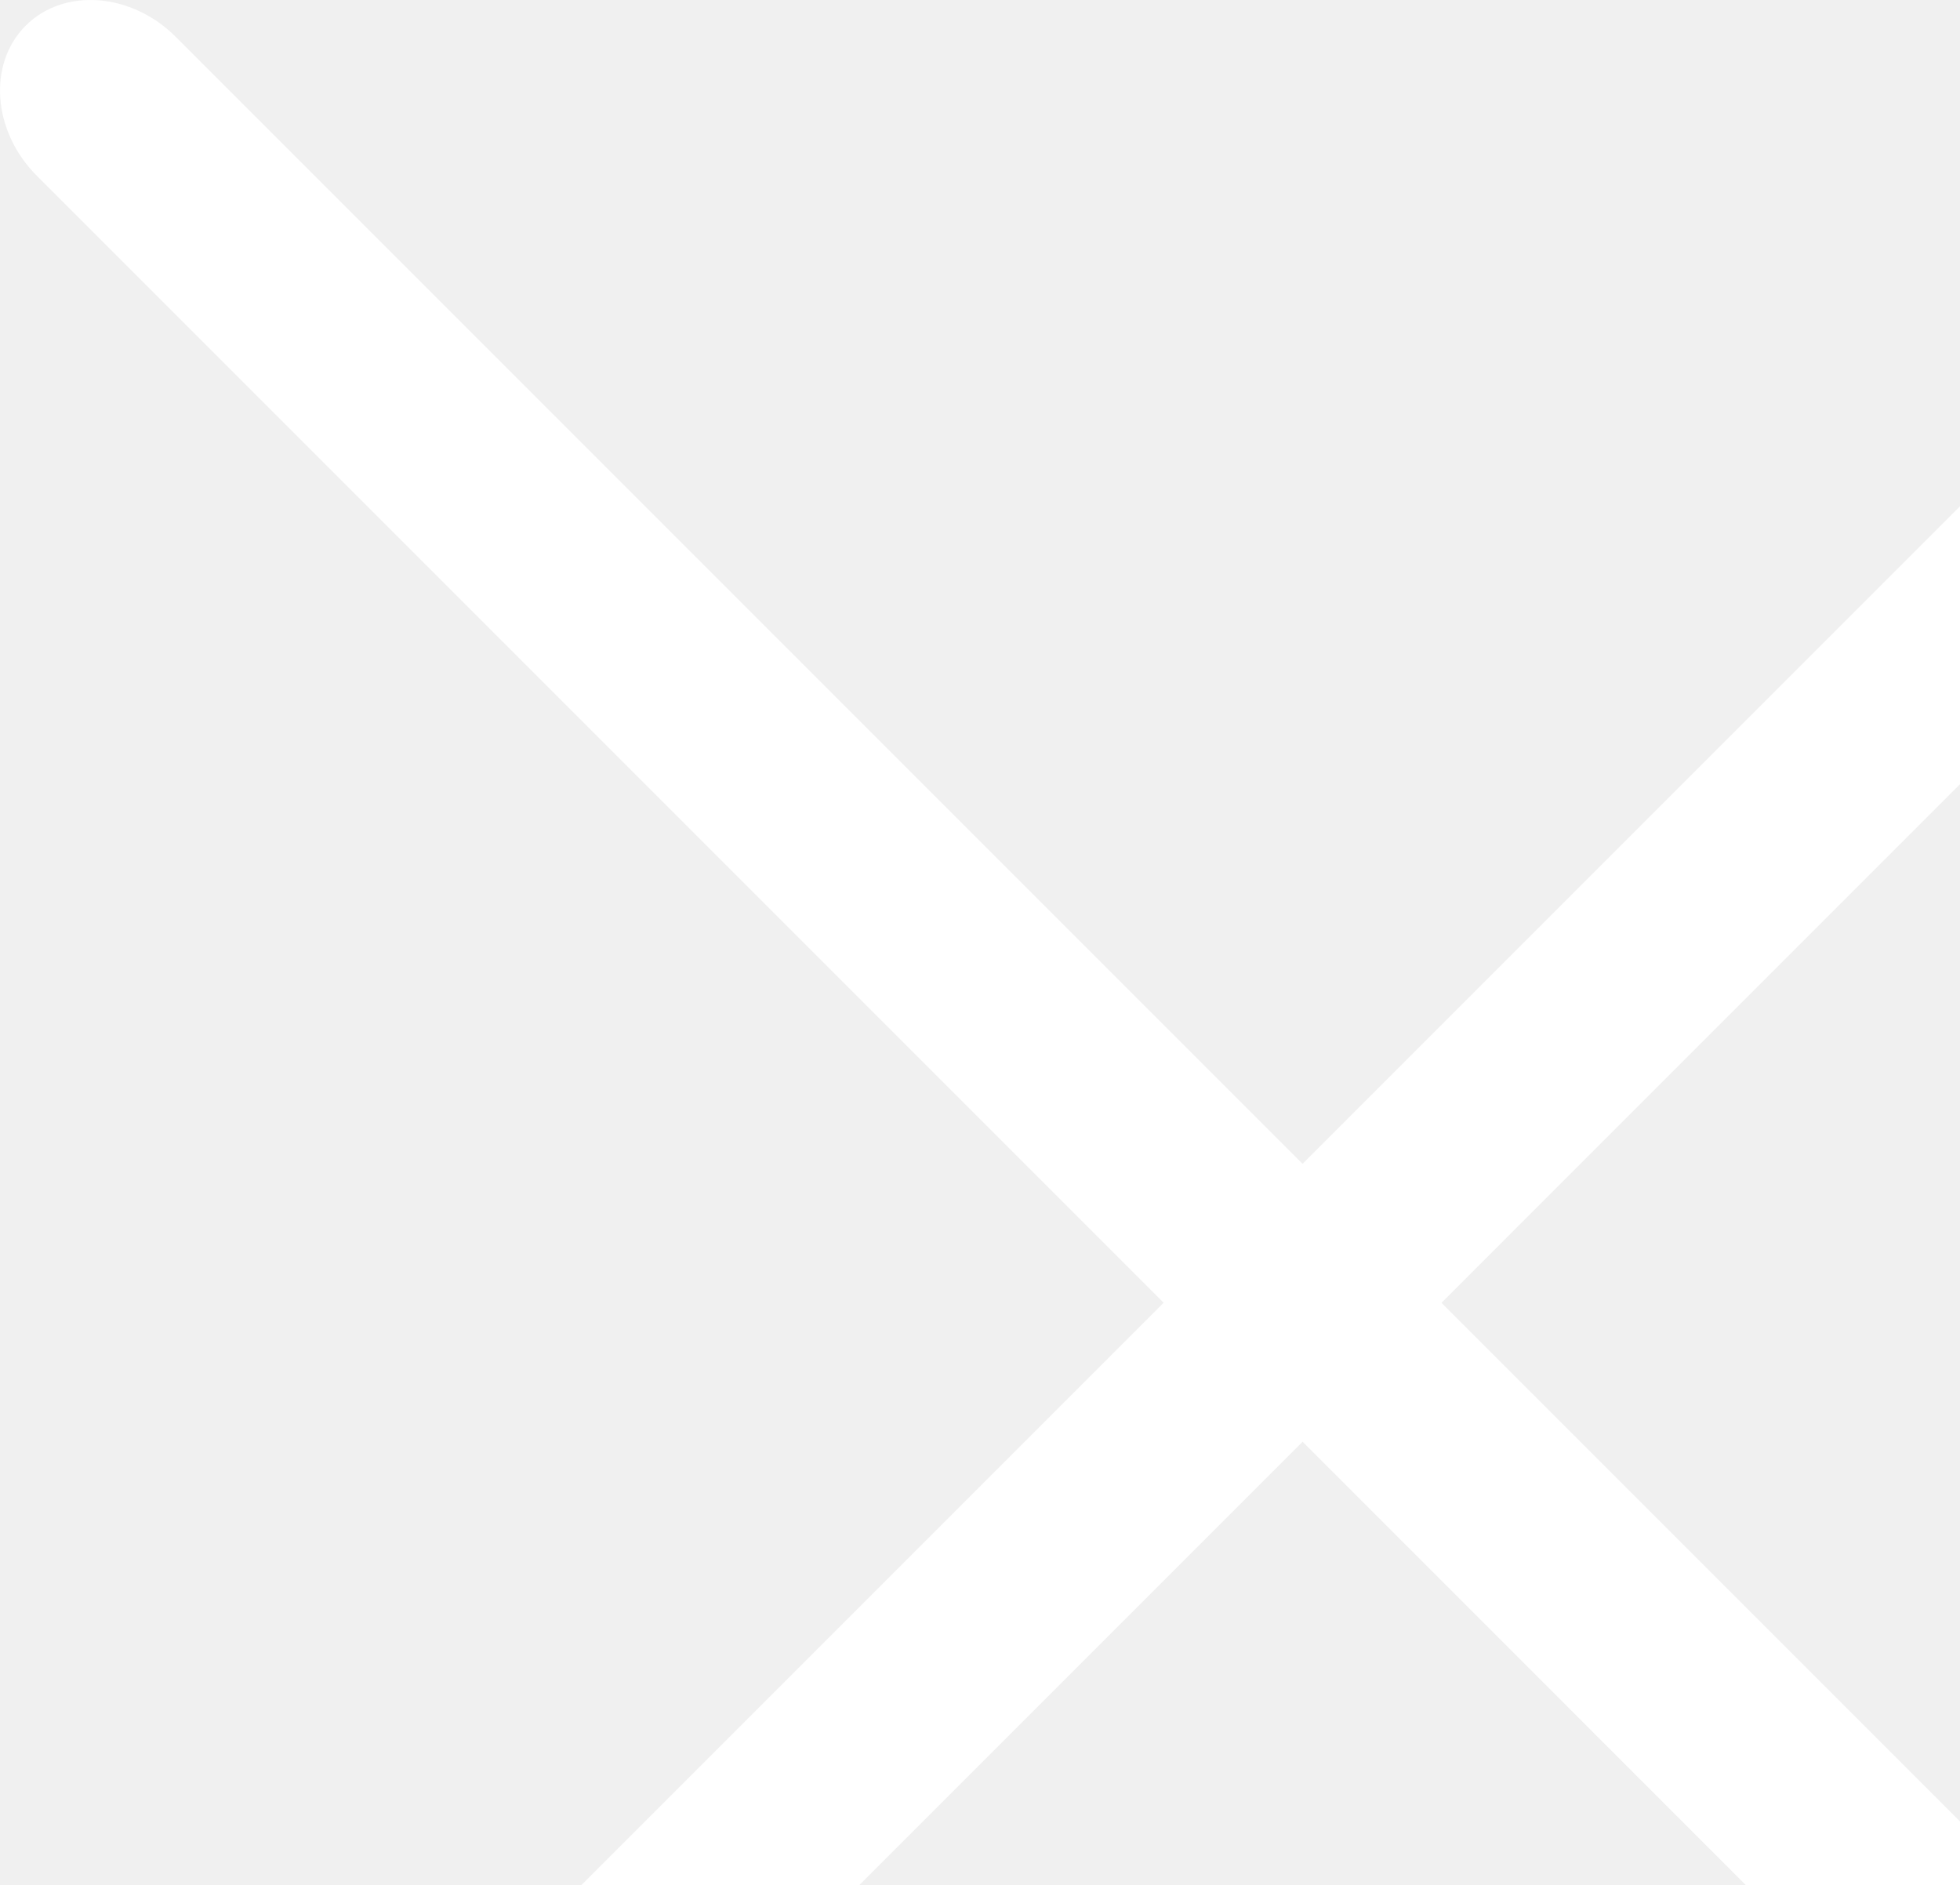
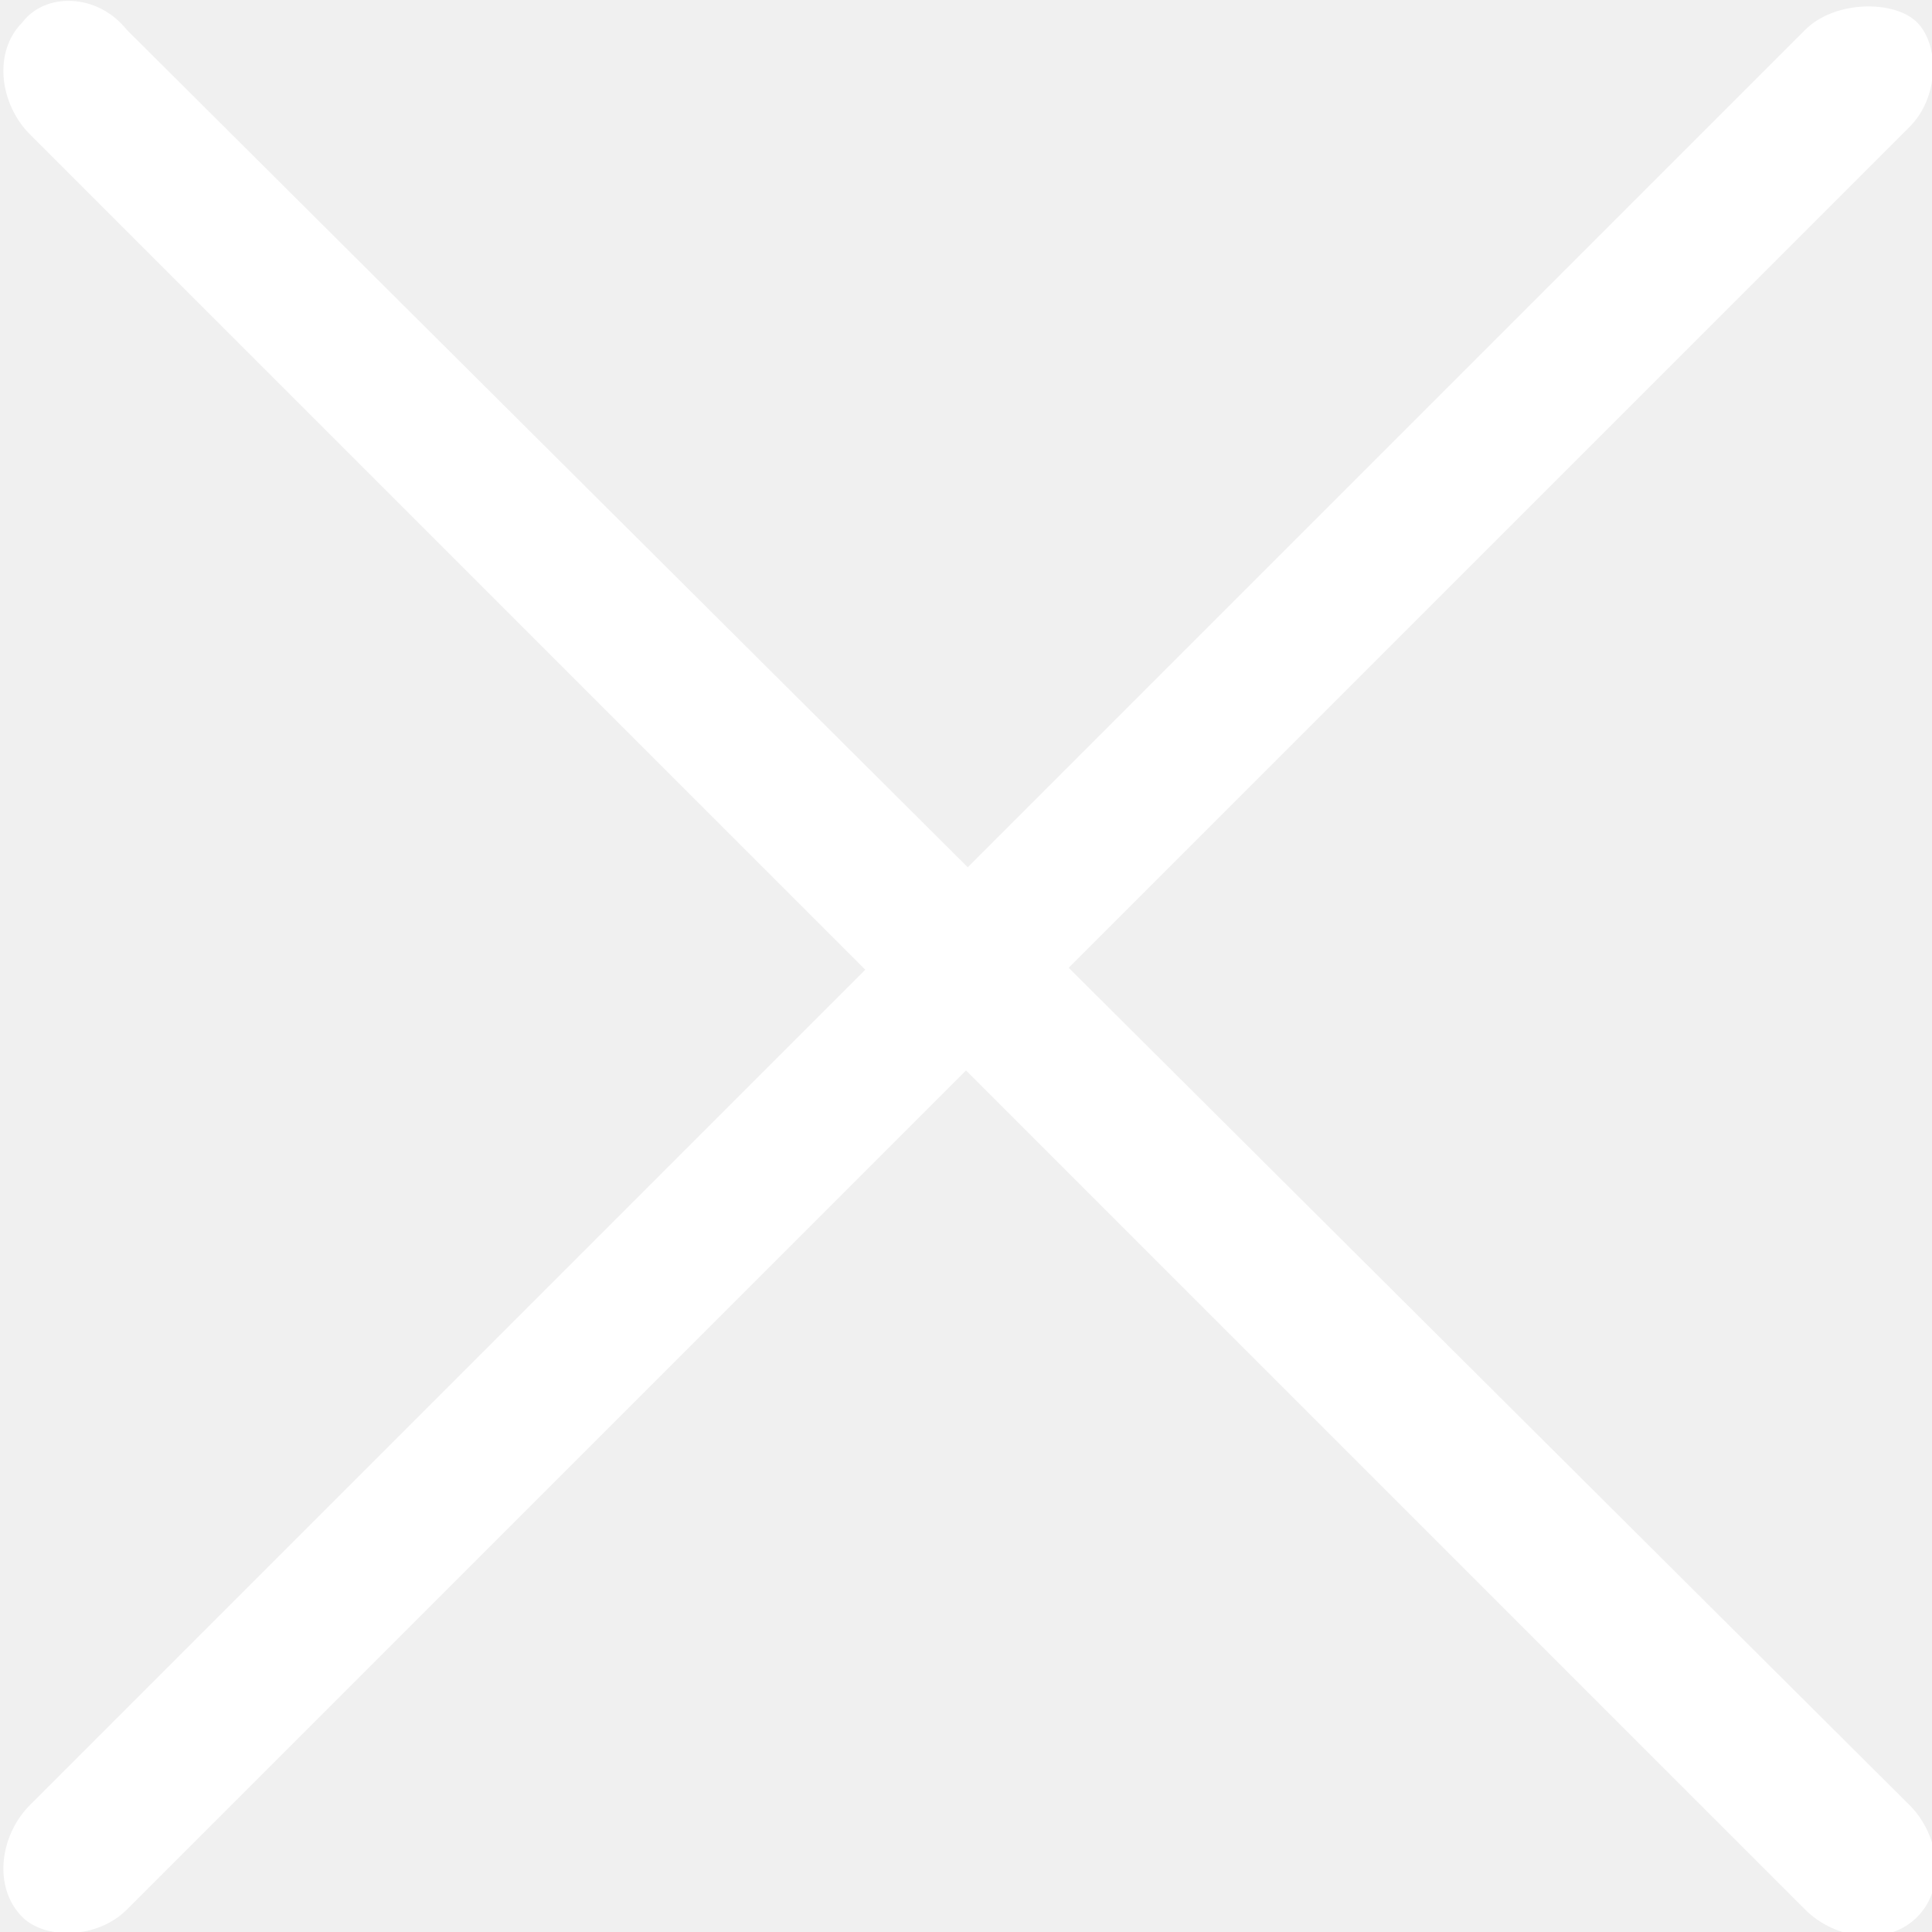
- <svg xmlns="http://www.w3.org/2000/svg" viewBox="0 0 26 25" width="26" height="25" xml:space="preserve" id="svg5618" version="1.1">
-   <defs id="defs5622">
-     <clipPath id="clipPath5634" clipPathUnits="userSpaceOnUse">
-       <path id="path5632" d="M 0,25.919 H 25.918 V 0 H 0 Z" />
-     </clipPath>
-   </defs>
-   <g transform="matrix(1.333333,0,0,-1.333333,0,34.5592)" id="g5626">
-     <g id="g5628">
-       <g clip-path="url(#clipPath5634)" id="g5630">
-         <g transform="translate(0.3662,1.749)" id="g5636">
-           <path id="path5638" style="fill:#fff;fill-opacity:1;fill-rule:nonzero;stroke:none" d="m 0,0 c -0.441,-0.441 -0.491,-1.113 -0.111,-1.494 0.38,-0.379 1.052,-0.33 1.493,0.111 l 23.804,23.805 c 0.441,0.441 0.491,1.113 0.111,1.493 -0.38,0.38 -1.052,0.33 -1.493,-0.111 z" />
-         </g>
-         <g transform="translate(0.2554,25.6641)" id="g5640">
-           <path id="path5642" style="fill:#fff;fill-opacity:1;fill-rule:nonzero;stroke:none" d="m 0,0 c -0.38,-0.381 -0.33,-1.052 0.111,-1.493 l 23.804,-23.805 c 0.441,-0.441 1.113,-0.491 1.493,-0.11 0.38,0.38 0.33,1.051 -0.111,1.492 L 1.493,-0.111 C 1.052,0.33 0.38,0.38 0,0" />
-         </g>
+ <svg xmlns="http://www.w3.org/2000/svg" version="1.1" id="Layer_2" x="0px" y="0px" viewBox="0 0 25.9 25.9" style="enable-background:new 0 0 25.9 25.9;" xml:space="preserve">
+   <style type="text/css">
+ 	.st0{fill:#FFFFFF;}
+ </style>
+   <g>
+     <g>
+       <g>
+         <path class="st0" d="M0.4,24.2c-0.4,0.4-0.5,1.1-0.1,1.5C0.6,26,1.3,26,1.7,25.6L25.6,1.7C26,1.3,26,0.6,25.7,0.3     s-1.1-0.3-1.5,0.1L0.4,24.2z" />
+       </g>
+       <g>
+         <path class="st0" d="M0.3,0.3c-0.4,0.4-0.3,1.1,0.1,1.5l23.8,23.8c0.4,0.4,1.1,0.5,1.5,0.1c0.4-0.4,0.3-1.1-0.1-1.5L1.7,0.4     C1.3-0.1,0.6-0.1,0.3,0.3z" />
      </g>
    </g>
  </g>
</svg>
